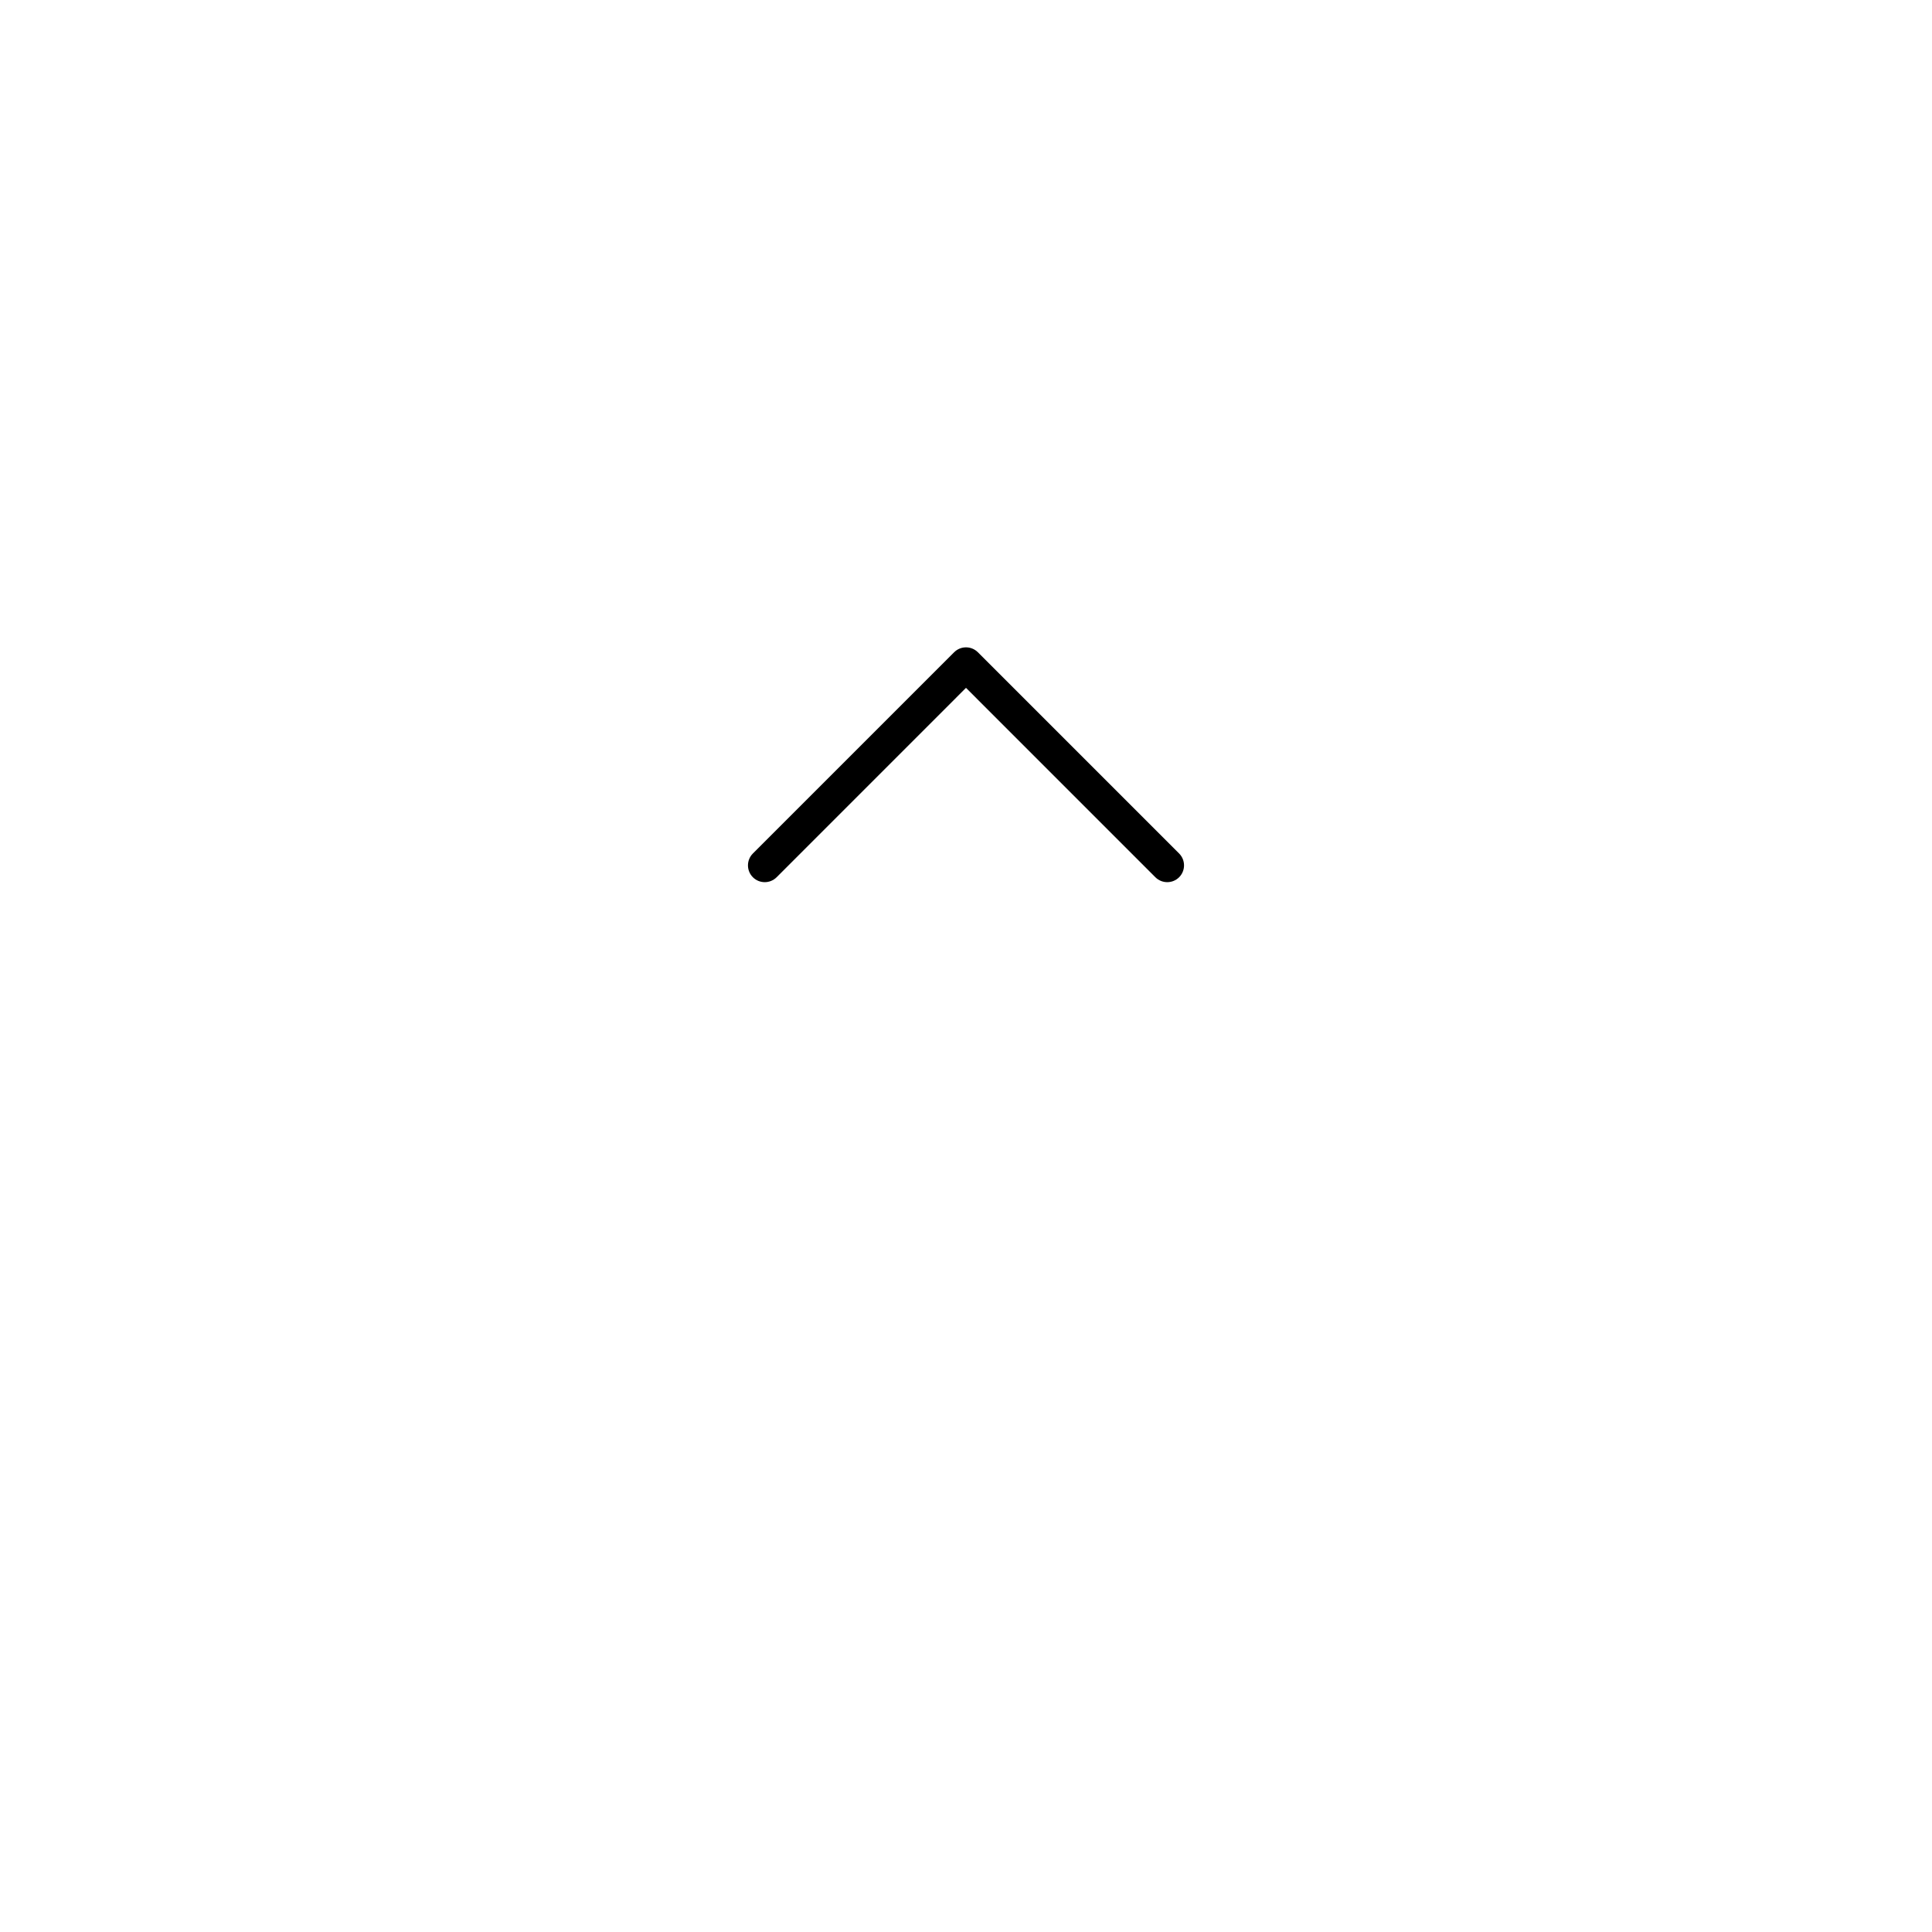
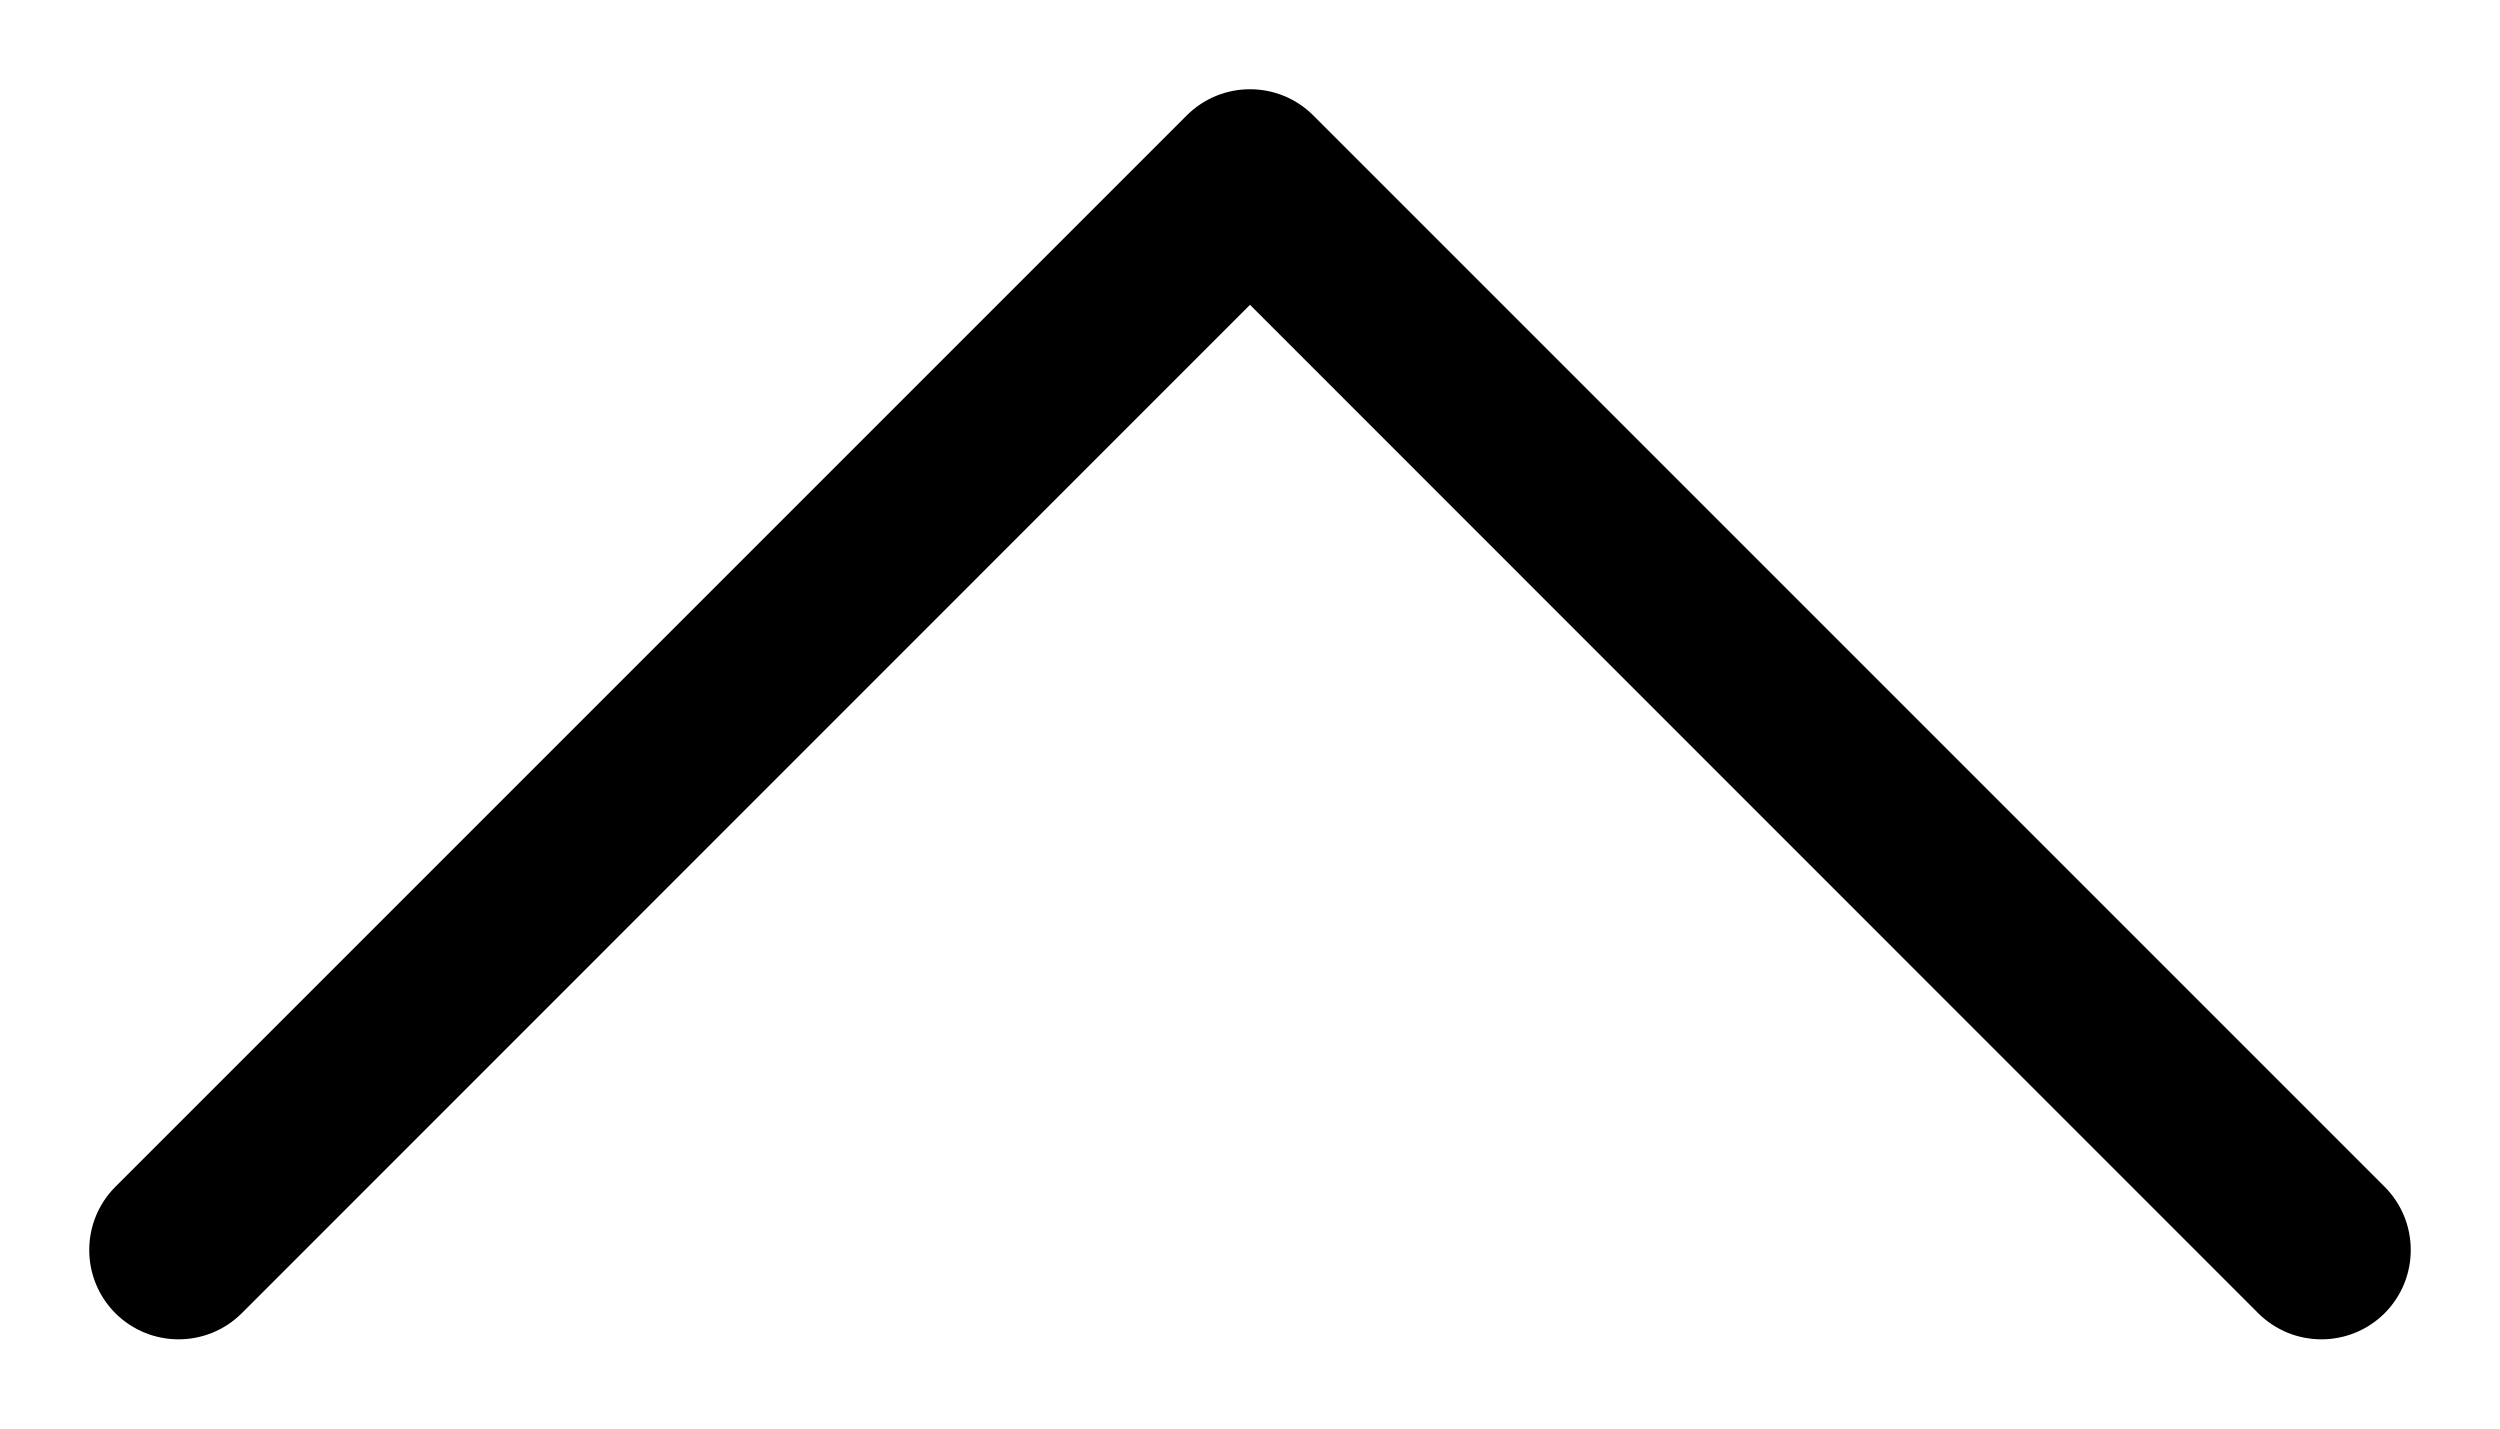
- <svg xmlns="http://www.w3.org/2000/svg" viewBox="0 0 24 24" aria-hidden="true" focusable="false">
-   <g transform="translate(2 2.4167) scale(0.416667)">
-     <path fill-rule="evenodd" clip-rule="evenodd" d="M23.646 13.646C23.842 13.451 24.158 13.451 24.354 13.646L30.354 19.646C30.549 19.842 30.549 20.158 30.354 20.354C30.158 20.549 29.842 20.549 29.646 20.354L24 14.707L18.354 20.354C18.158 20.549 17.842 20.549 17.646 20.354C17.451 20.158 17.451 19.842 17.646 19.646L23.646 13.646Z" fill="currentColor" />
-   </g>
+ <svg xmlns="http://www.w3.org/2000/svg" viewBox="17 13 14 8" aria-hidden="true" focusable="false">
+   <path fill-rule="evenodd" clip-rule="evenodd" d="M23.646 13.646C23.842 13.451 24.158 13.451 24.354 13.646L30.354 19.646C30.549 19.842 30.549 20.158 30.354 20.354C30.158 20.549 29.842 20.549 29.646 20.354L24 14.707L18.354 20.354C18.158 20.549 17.842 20.549 17.646 20.354C17.451 20.158 17.451 19.842 17.646 19.646L23.646 13.646Z" fill="currentColor" />
</svg>
